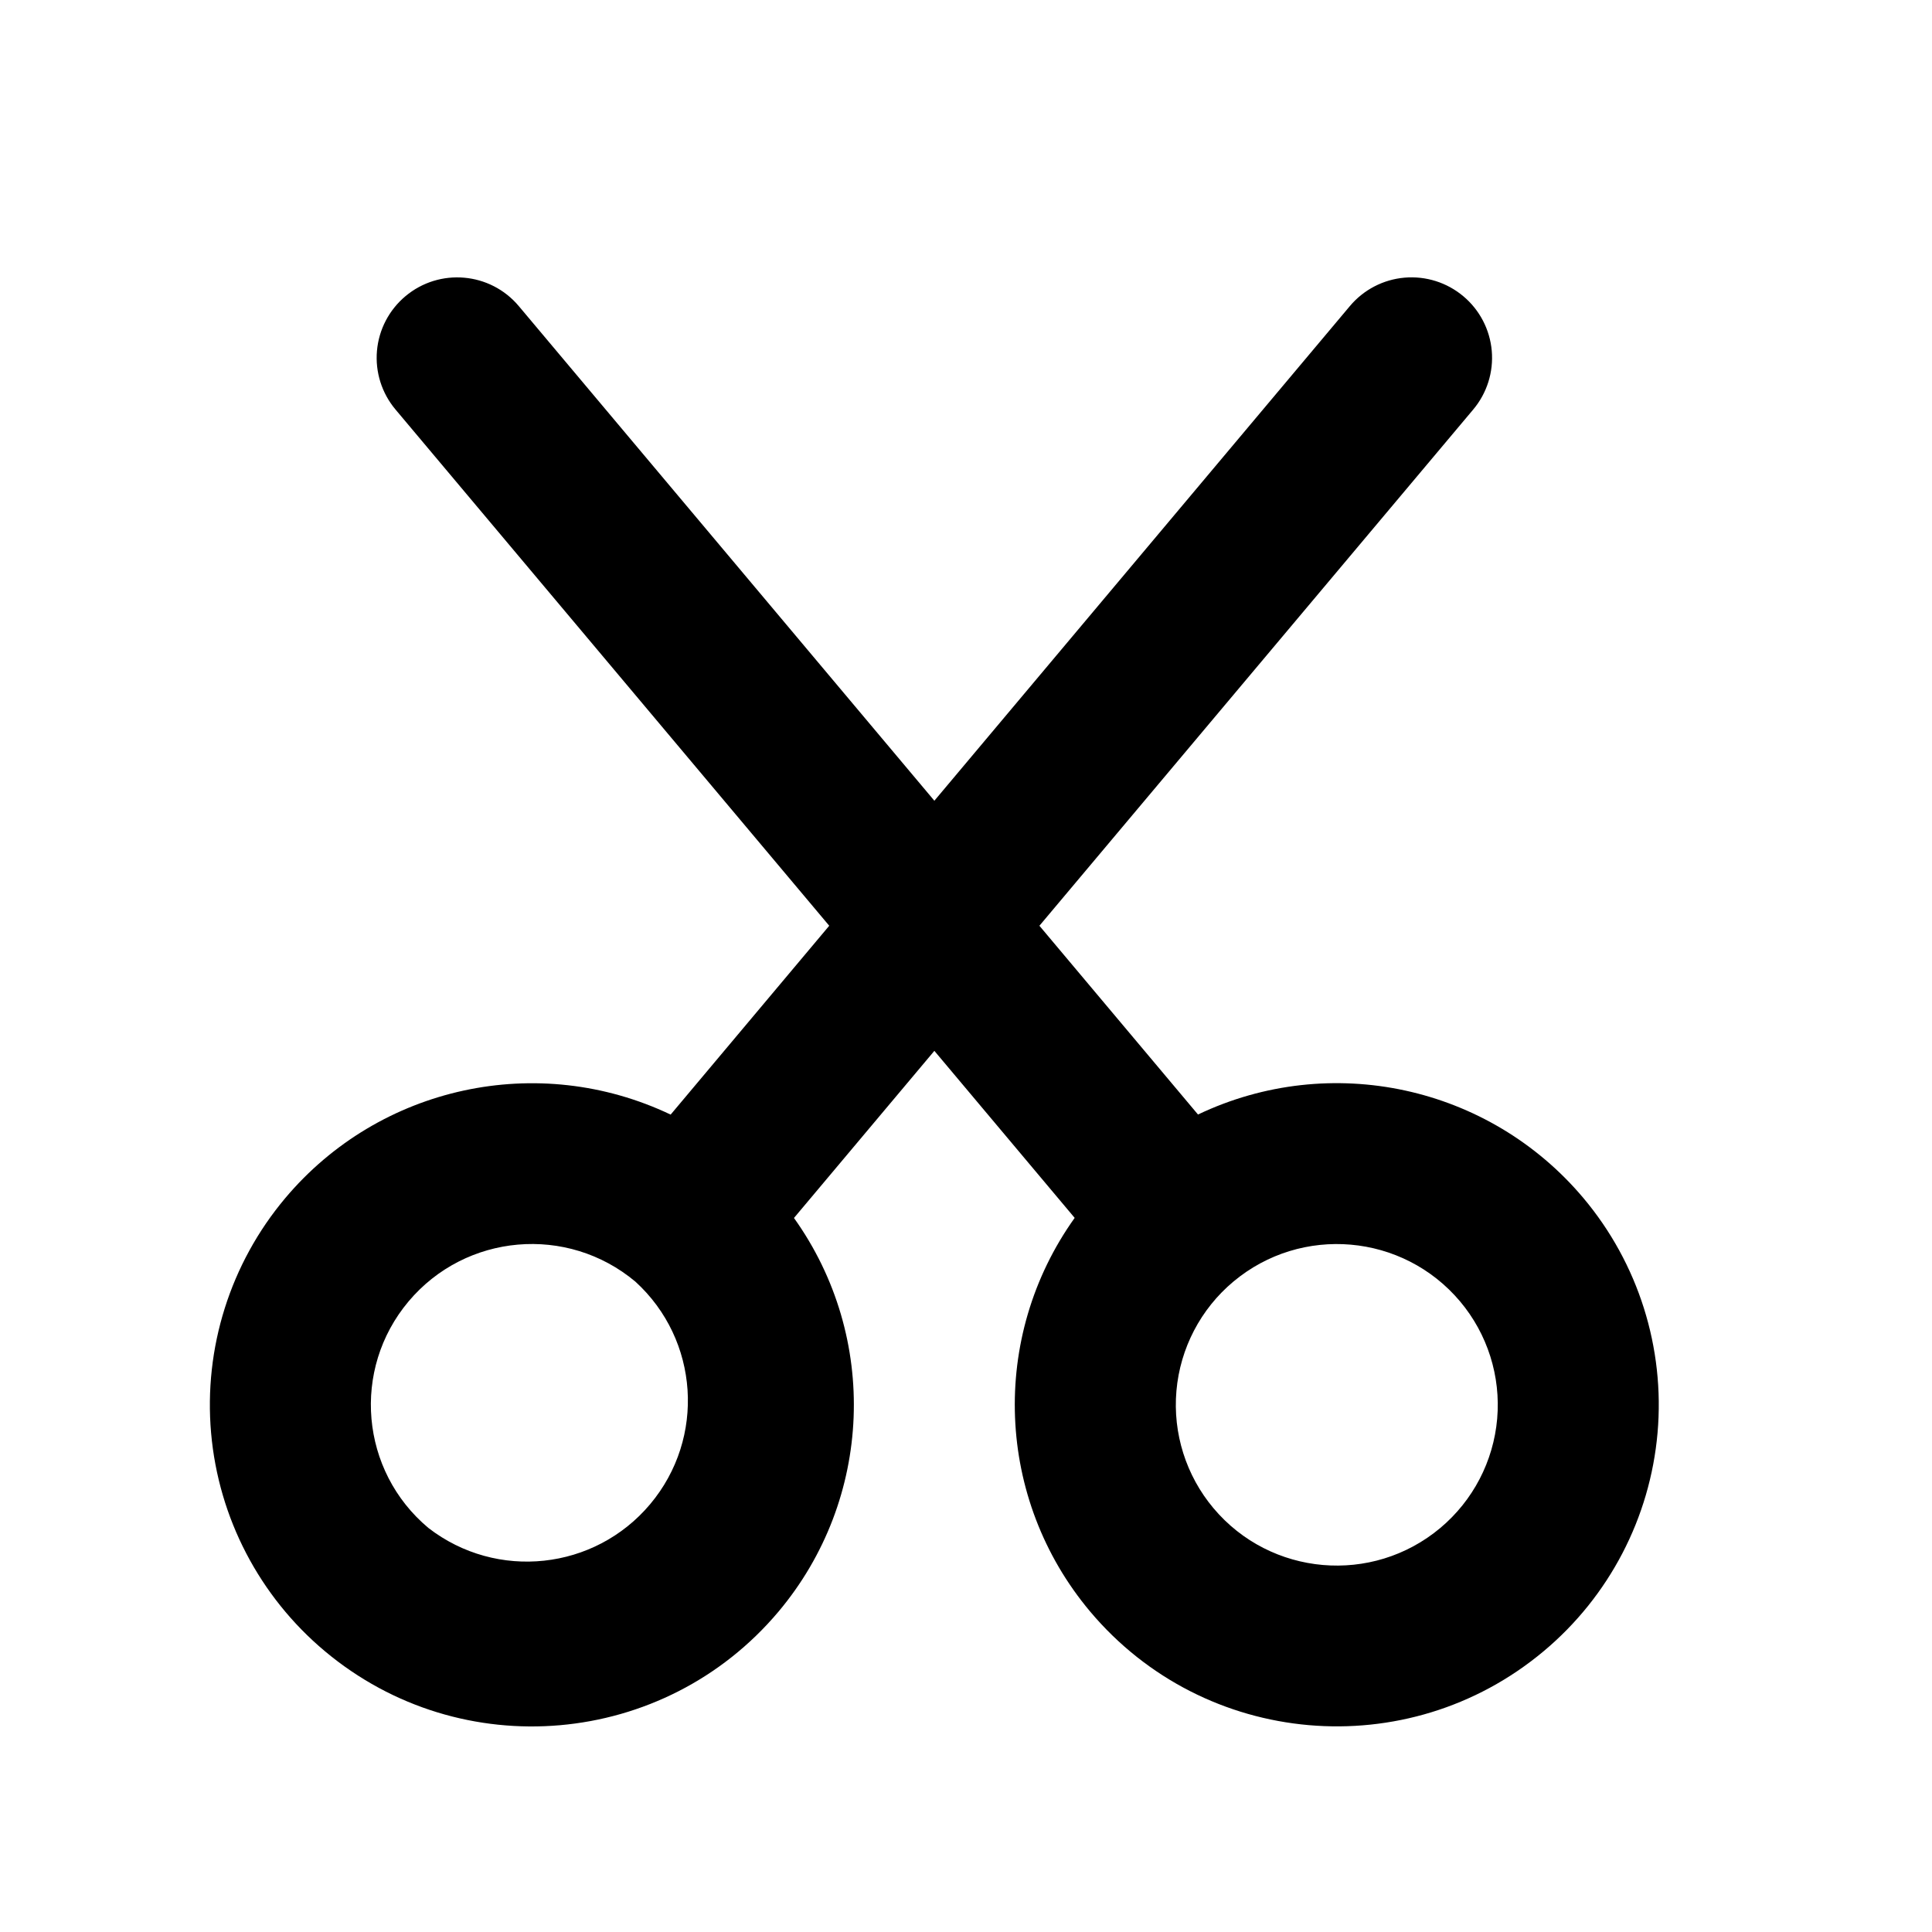
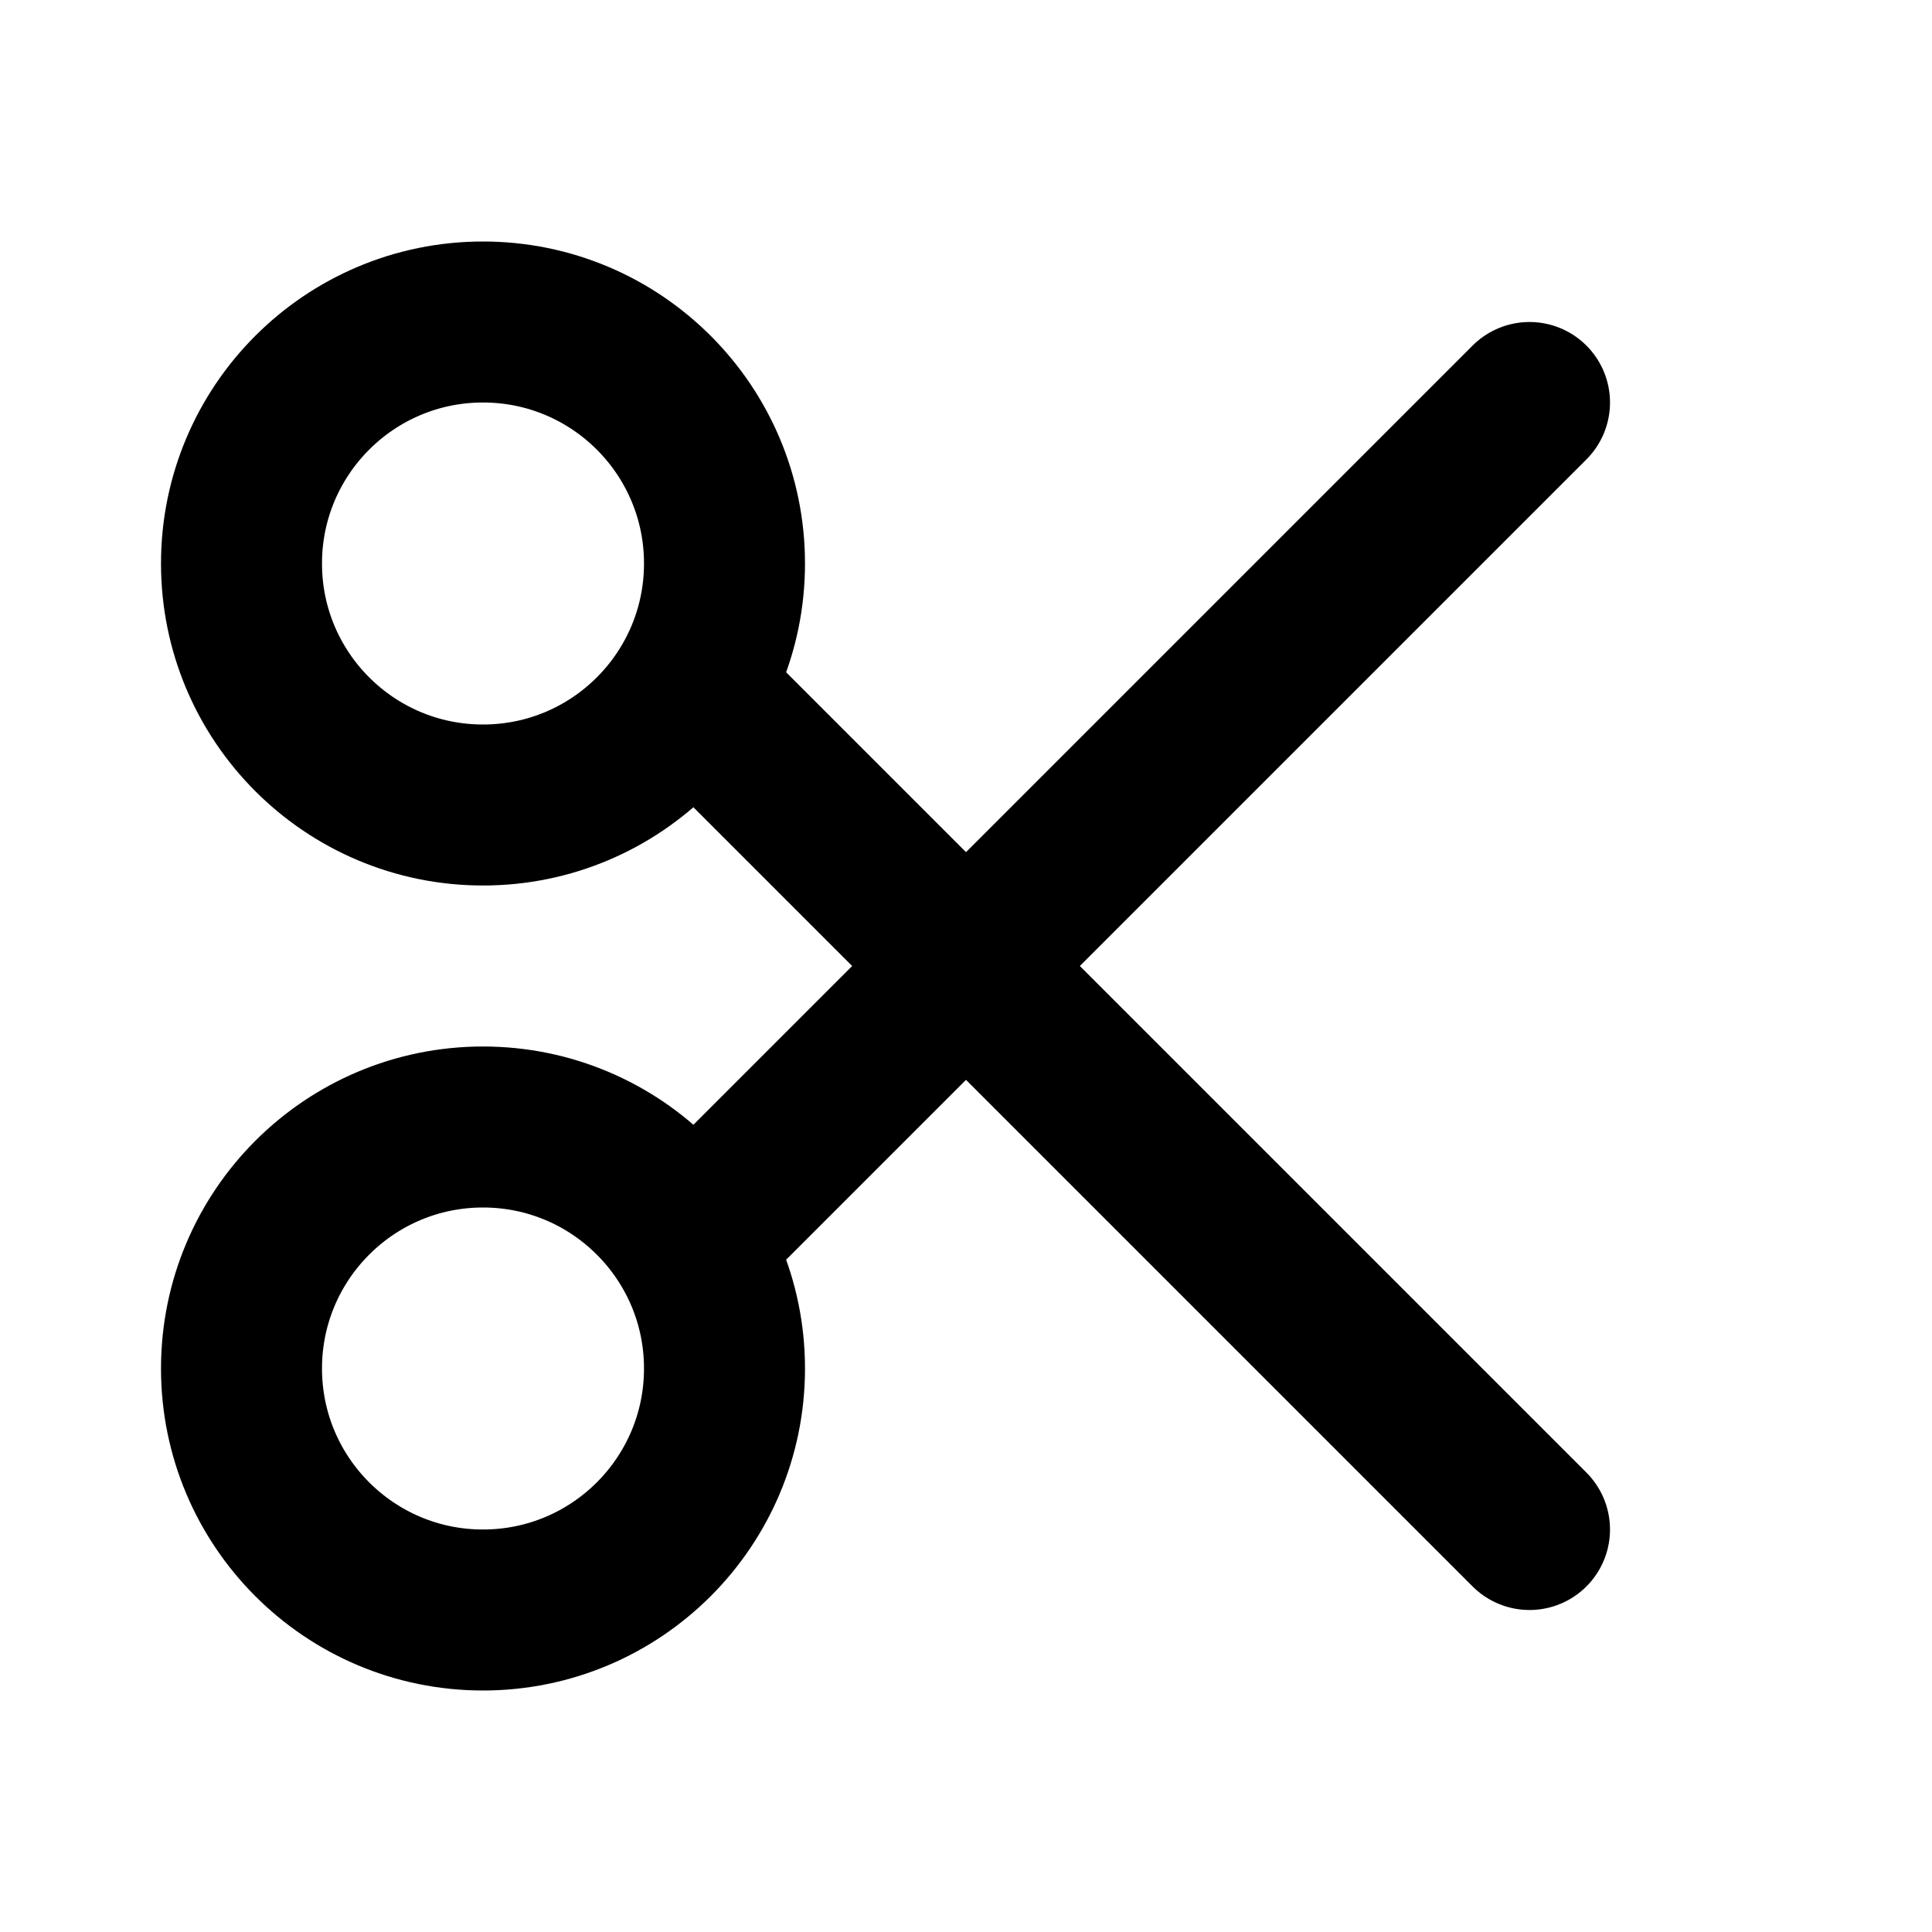
- <svg xmlns="http://www.w3.org/2000/svg" viewBox="-2.5 -2.5 24 24" width="24" height="24" fill="currentColor">
-   <path d="M9.107 10.554 7.363 12.63a3.993 3.993 0 0 1-.192 4.89 4.004 4.004 0 0 1-5.635.492 3.991 3.991 0 0 1-.493-5.628 4.005 4.005 0 0 1 4.788-1.038L7.801 9 2.413 2.587a.998.998 0 0 1 .123-1.407 1 1 0 0 1 1.409.123l5.162 6.144 5.161-6.144a1 1 0 0 1 1.41-.123.998.998 0 0 1 .123 1.407L10.412 9l1.97 2.345a4.005 4.005 0 0 1 4.788 1.038 3.991 3.991 0 0 1-.493 5.628 4.004 4.004 0 0 1-5.635-.492 3.993 3.993 0 0 1-.192-4.89l-1.743-2.075zm-6.285 5.927a2 2 0 0 0 2.571-3.06 2.002 2.002 0 0 0-2.818.246c-.71.845-.6 2.105.247 2.814zm12.57 0a1.996 1.996 0 0 0 .246-2.814 2.002 2.002 0 0 0-2.817-.246 1.996 1.996 0 0 0-.247 2.814c.71.845 1.972.955 2.818.246z" />
+ <svg xmlns="http://www.w3.org/2000/svg" class="icon icon-tabler icon-tabler-scissors" width="24" height="24" viewBox="0 0 24 24" stroke-width="2" stroke="currentColor" fill="none" stroke-linecap="round" stroke-linejoin="round">
+   <path stroke="none" d="M0 0h24v24H0z" fill="none" />
+   <circle cx="6" cy="7" r="3" />
+   <circle cx="6" cy="17" r="3" />
+   <line x1="8.6" y1="8.6" x2="19" y2="19" />
+   <line x1="8.6" y1="15.4" x2="19" y2="5" />
</svg>
